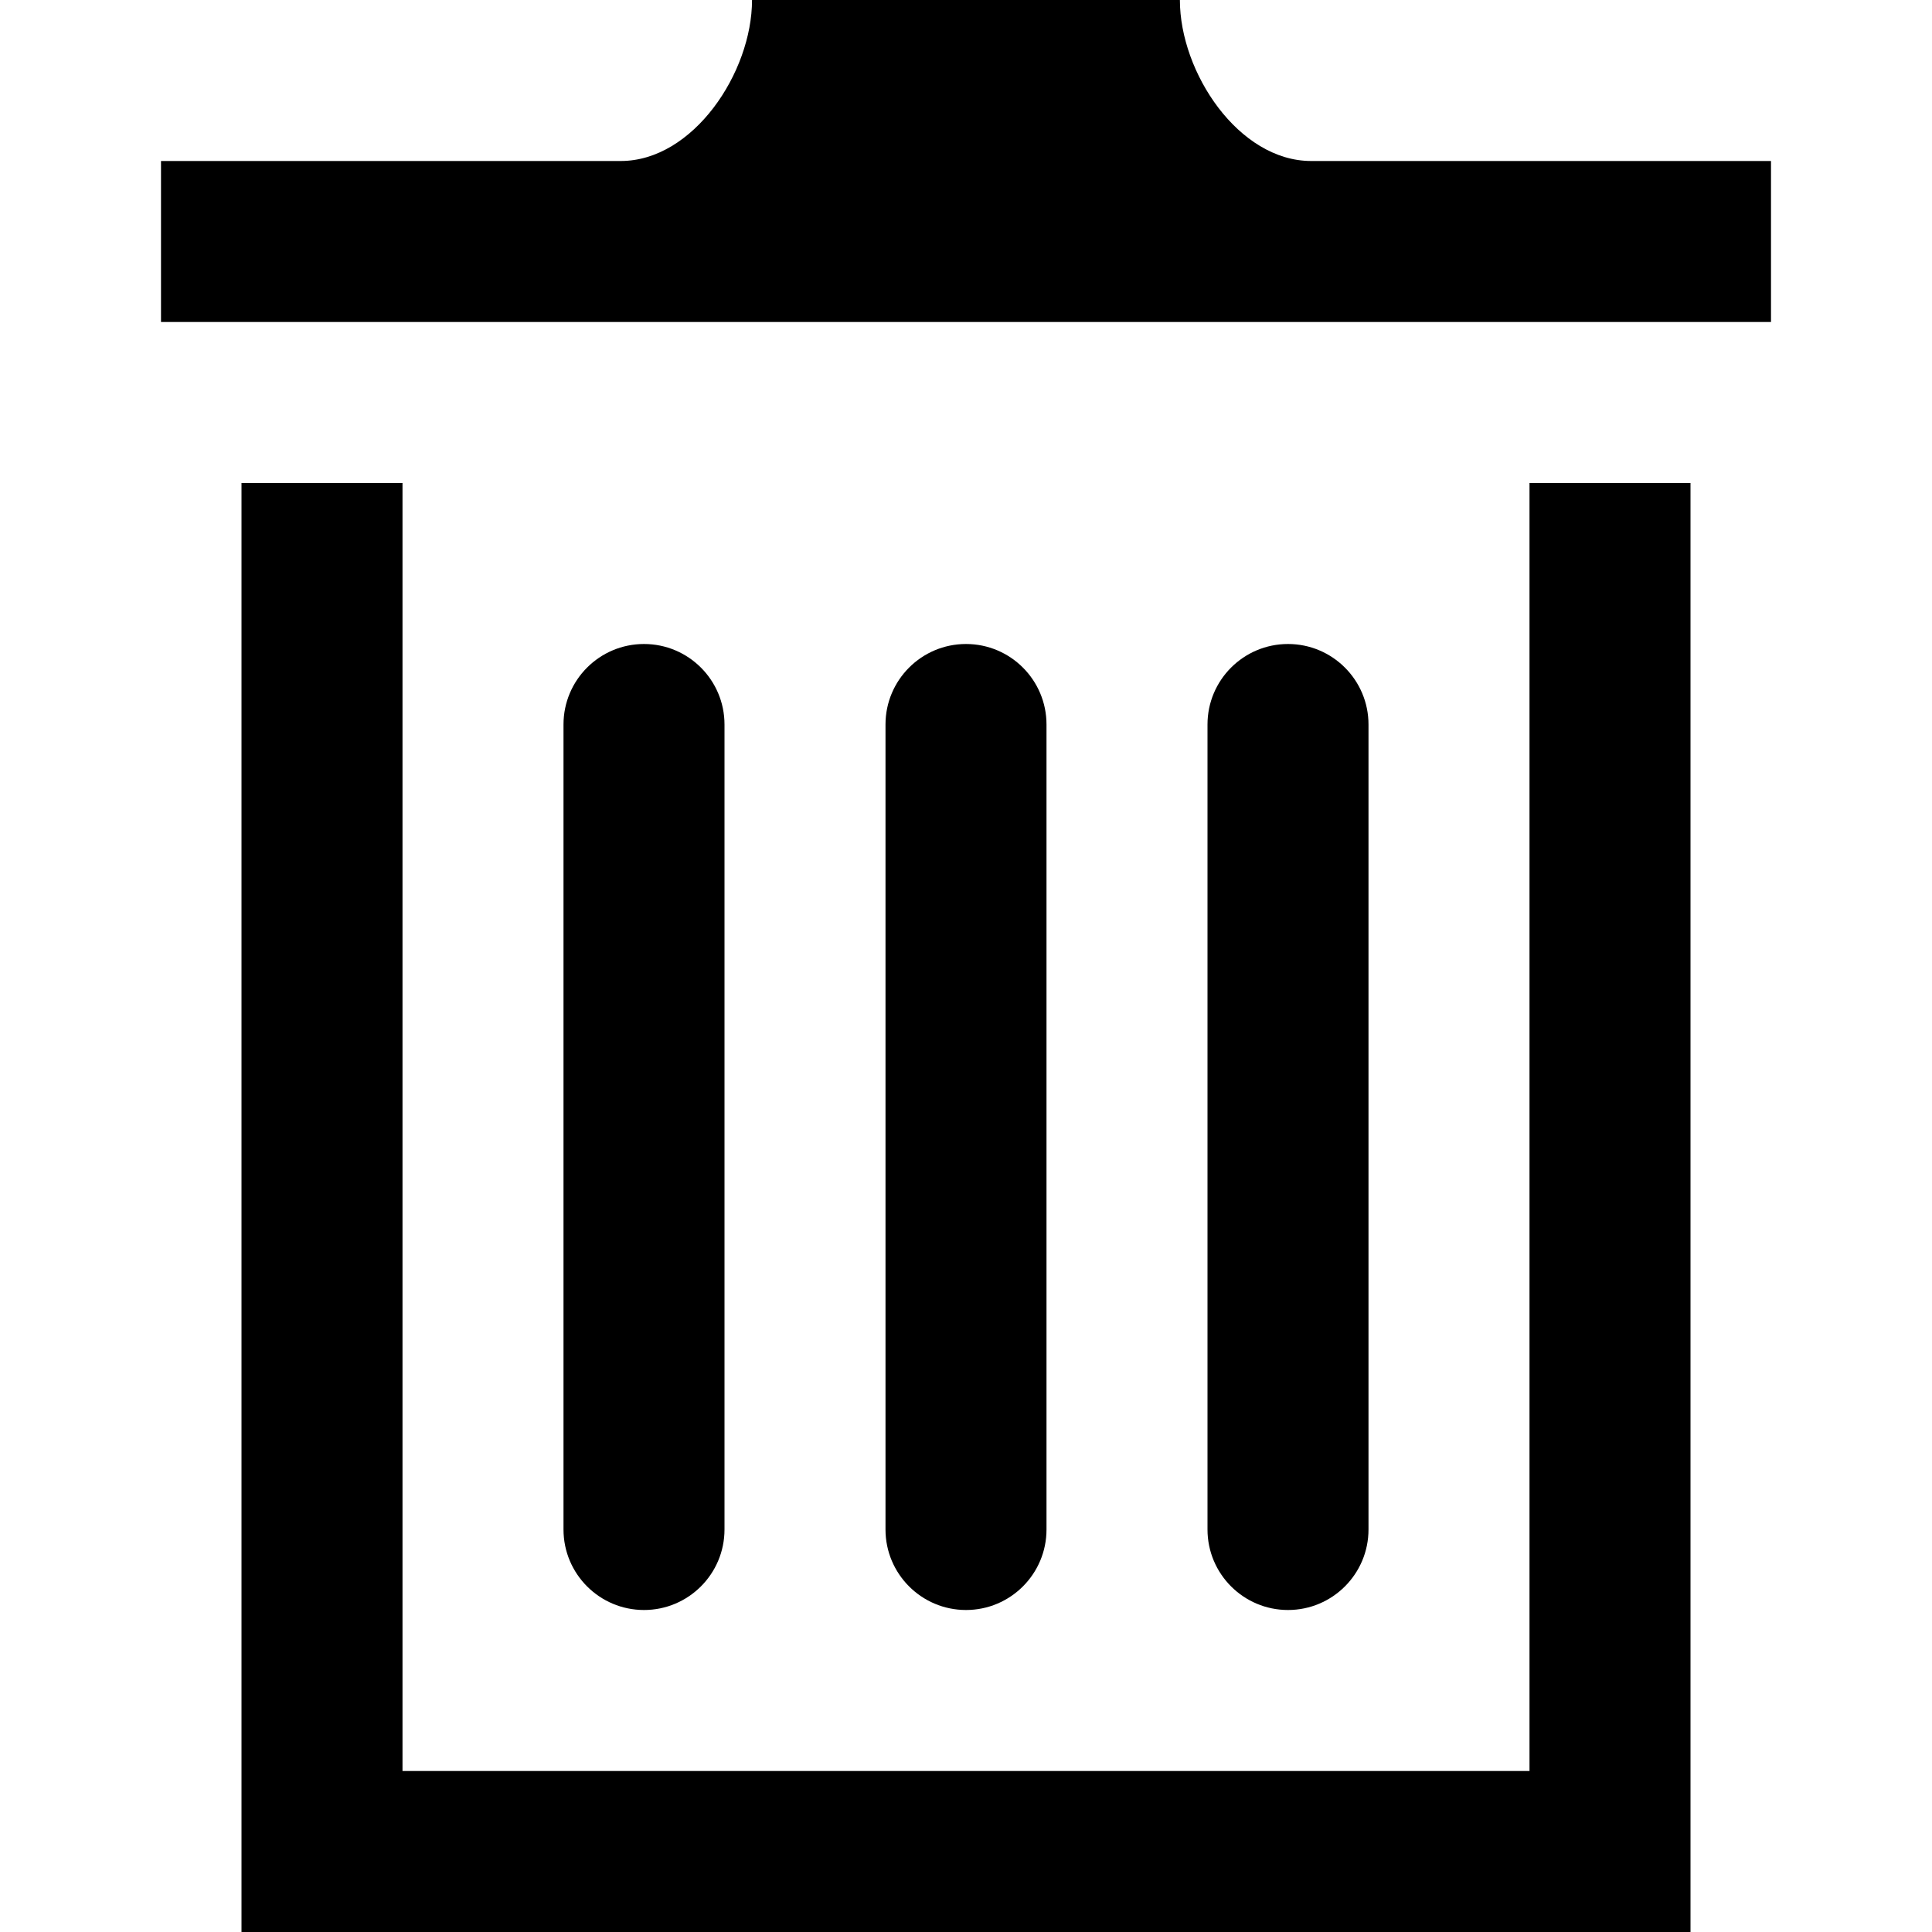
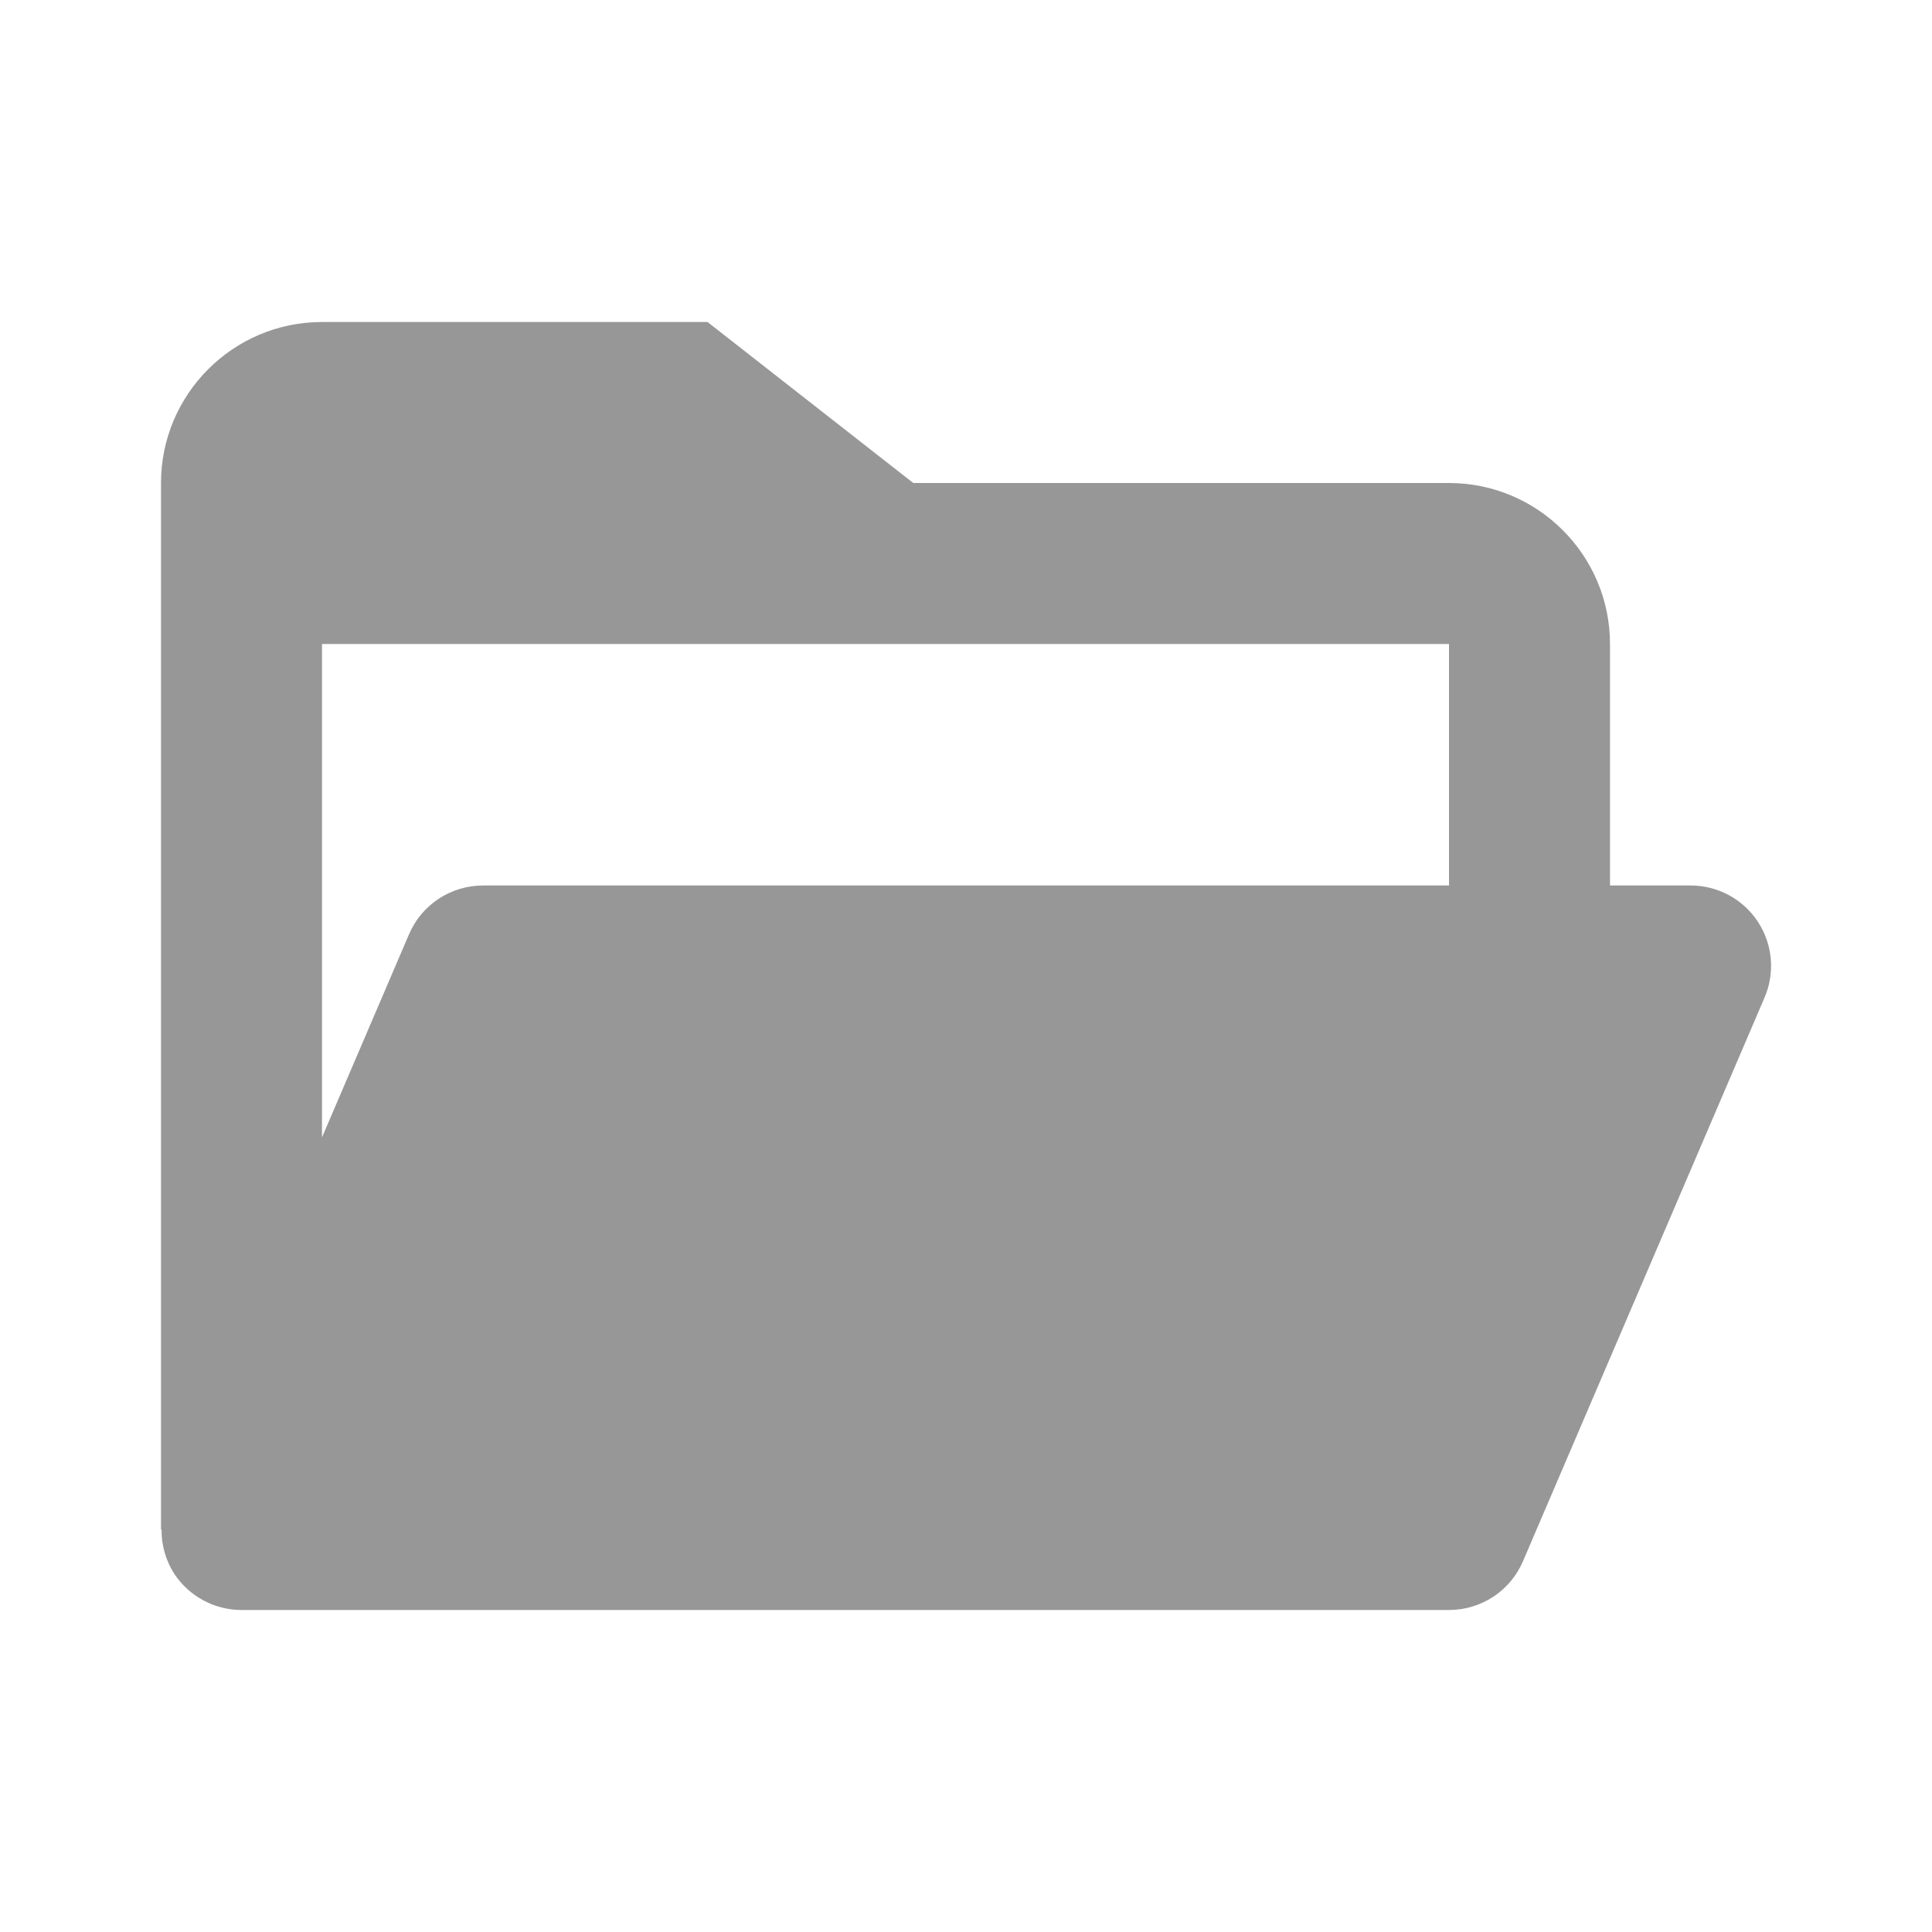
- <svg xmlns="http://www.w3.org/2000/svg" width="24" height="24" viewBox="0 0 24 24">
-   <path d="M9 19c0 .552-.448 1-1 1s-1-.448-1-1v-10c0-.552.448-1 1-1s1 .448 1 1v10zm4 0c0 .552-.448 1-1 1s-1-.448-1-1v-10c0-.552.448-1 1-1s1 .448 1 1v10zm4 0c0 .552-.448 1-1 1s-1-.448-1-1v-10c0-.552.448-1 1-1s1 .448 1 1v10zm5-17v2h-20v-2h5.711c.9 0 1.631-1.099 1.631-2h5.315c0 .901.73 2 1.631 2h5.712zm-3 4v16h-14v-16h-2v18h18v-18h-2z" />
+ <svg xmlns="http://www.w3.org/2000/svg" width="36" height="36" viewBox="0 0 24 24" style="fill: rgba(0, 0, 0, 0.41);transform: ;msFilter:;">
+   <path d="M2.165 19.551c.186.28.499.449.835.449h15c.4 0 .762-.238.919-.606l3-7A.998.998 0 0 0 21 11h-1V8c0-1.103-.897-2-2-2h-6.655L8.789 4H4c-1.103 0-2 .897-2 2v13h.007a1 1 0 0 0 .158.551zM18 8v3H6c-.4 0-.762.238-.919.606L4 14.129V8h14z" />
</svg>
